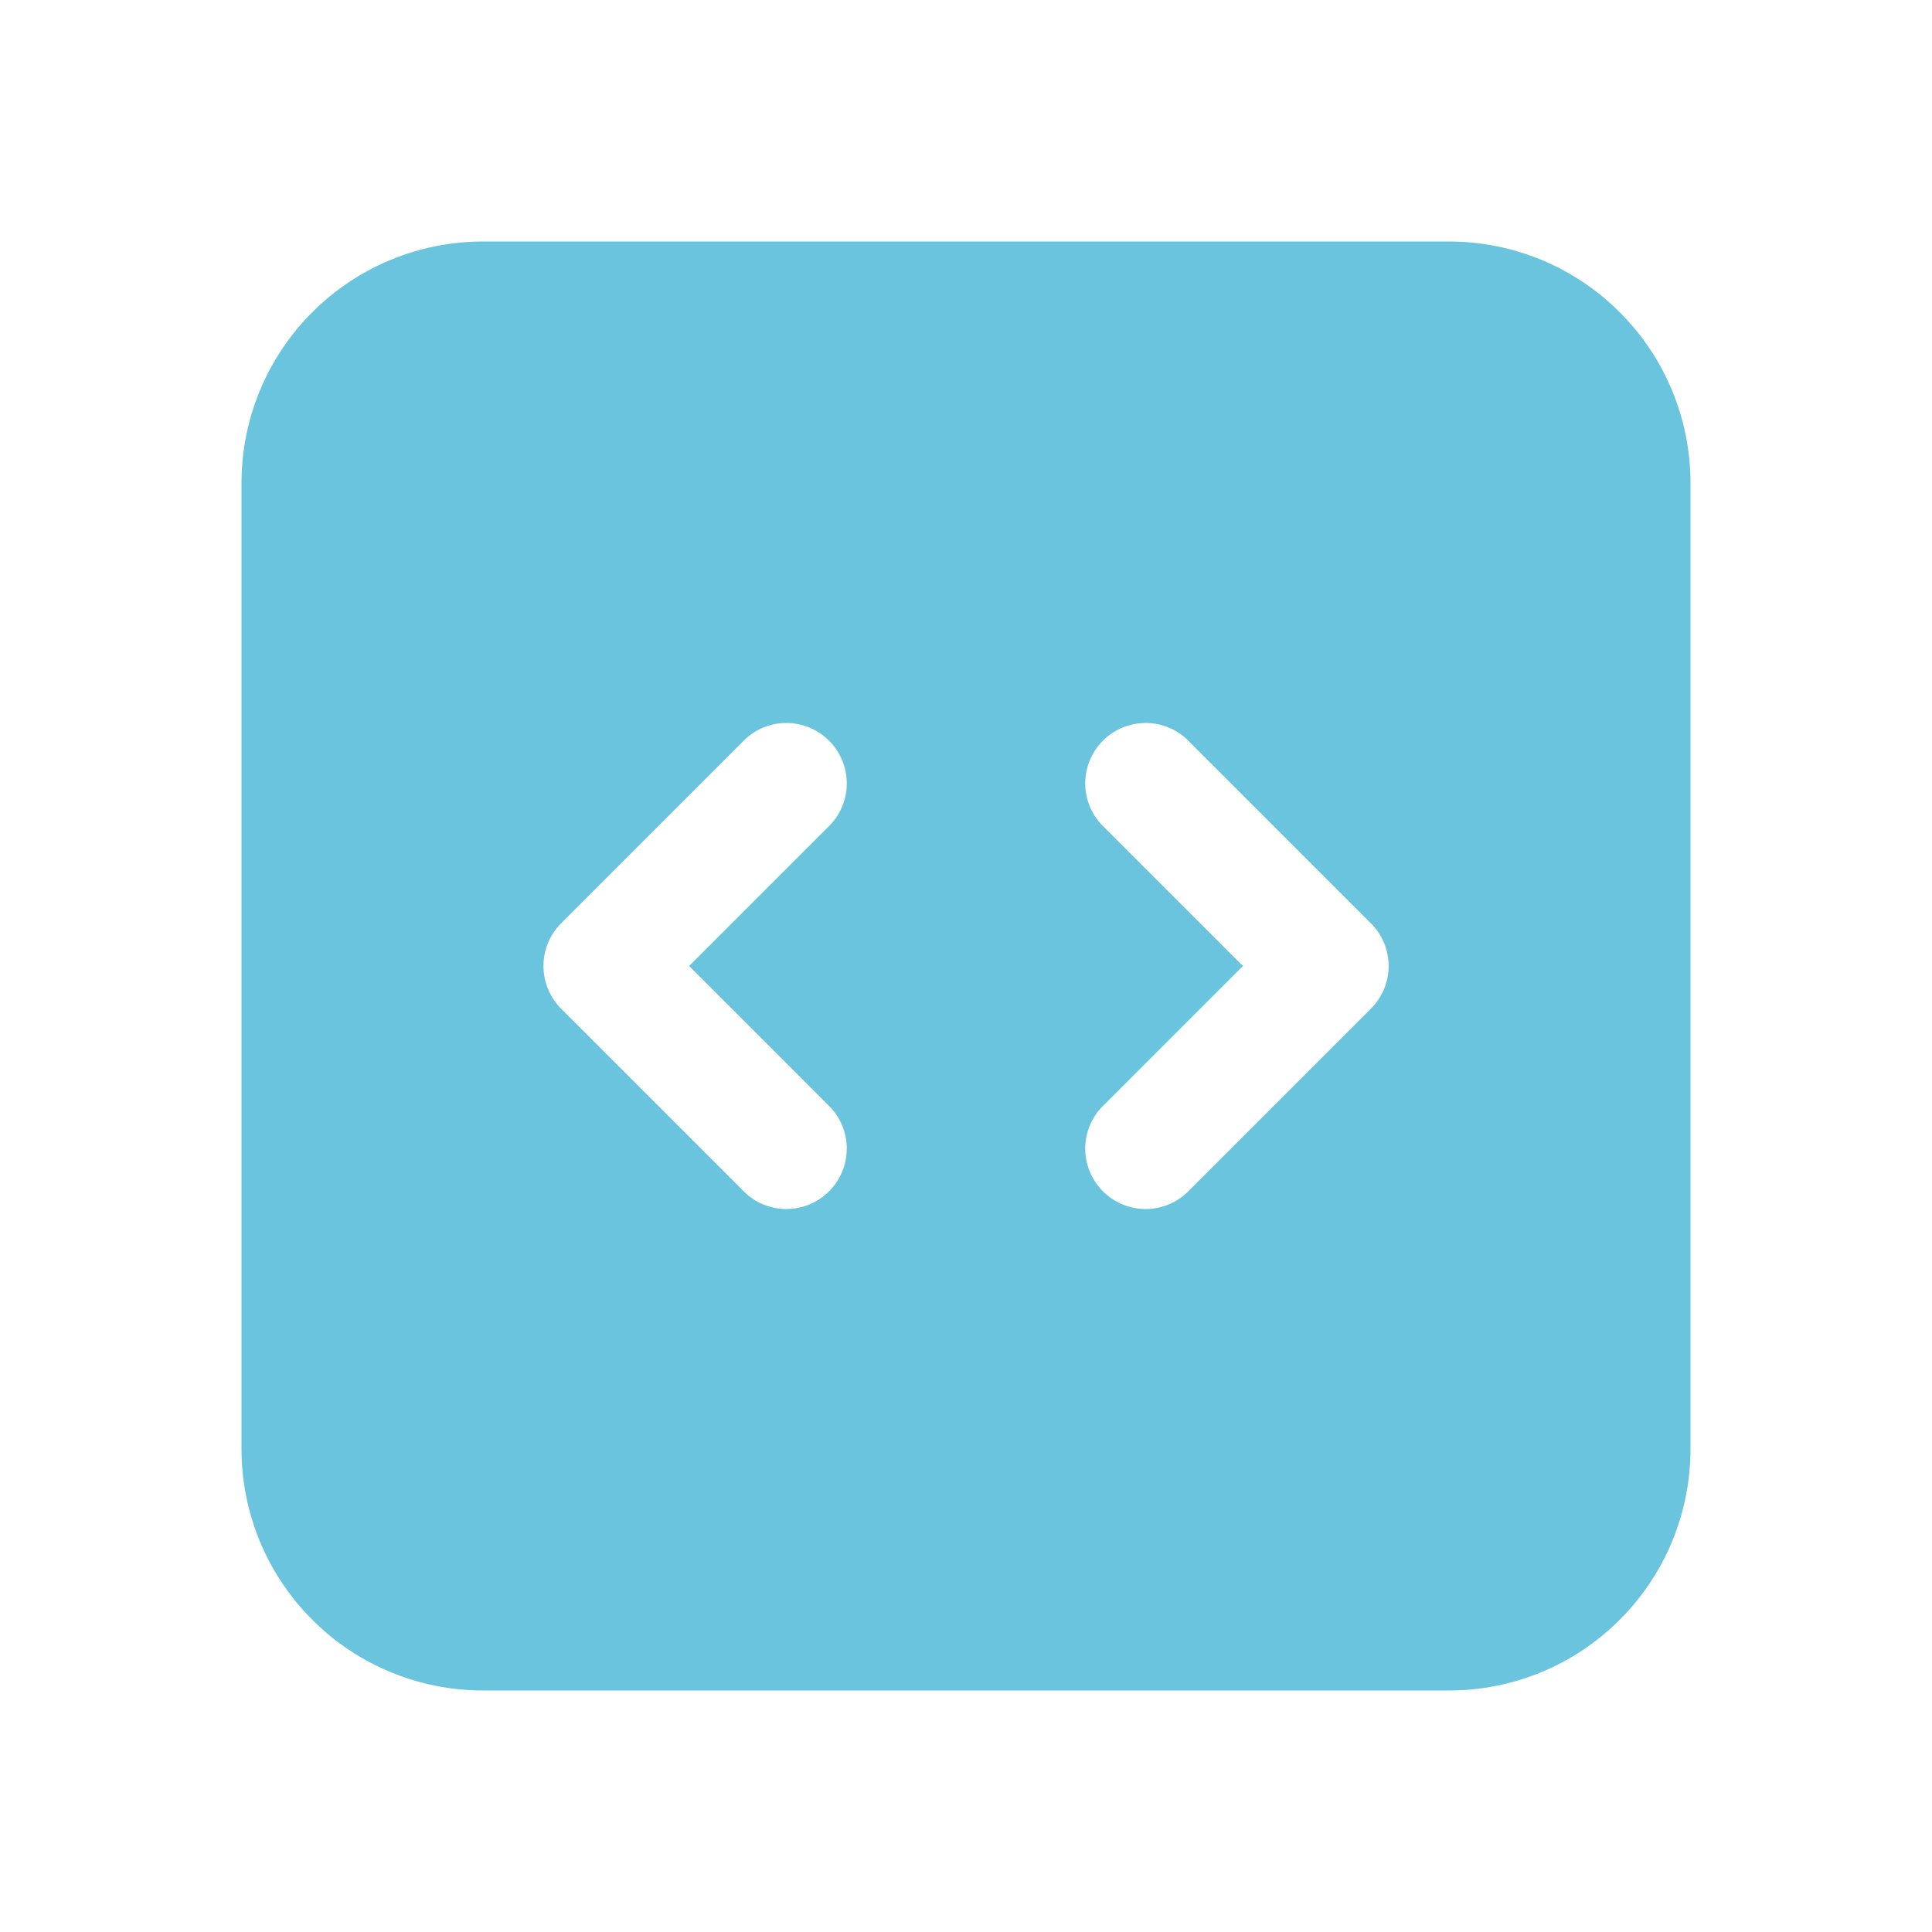
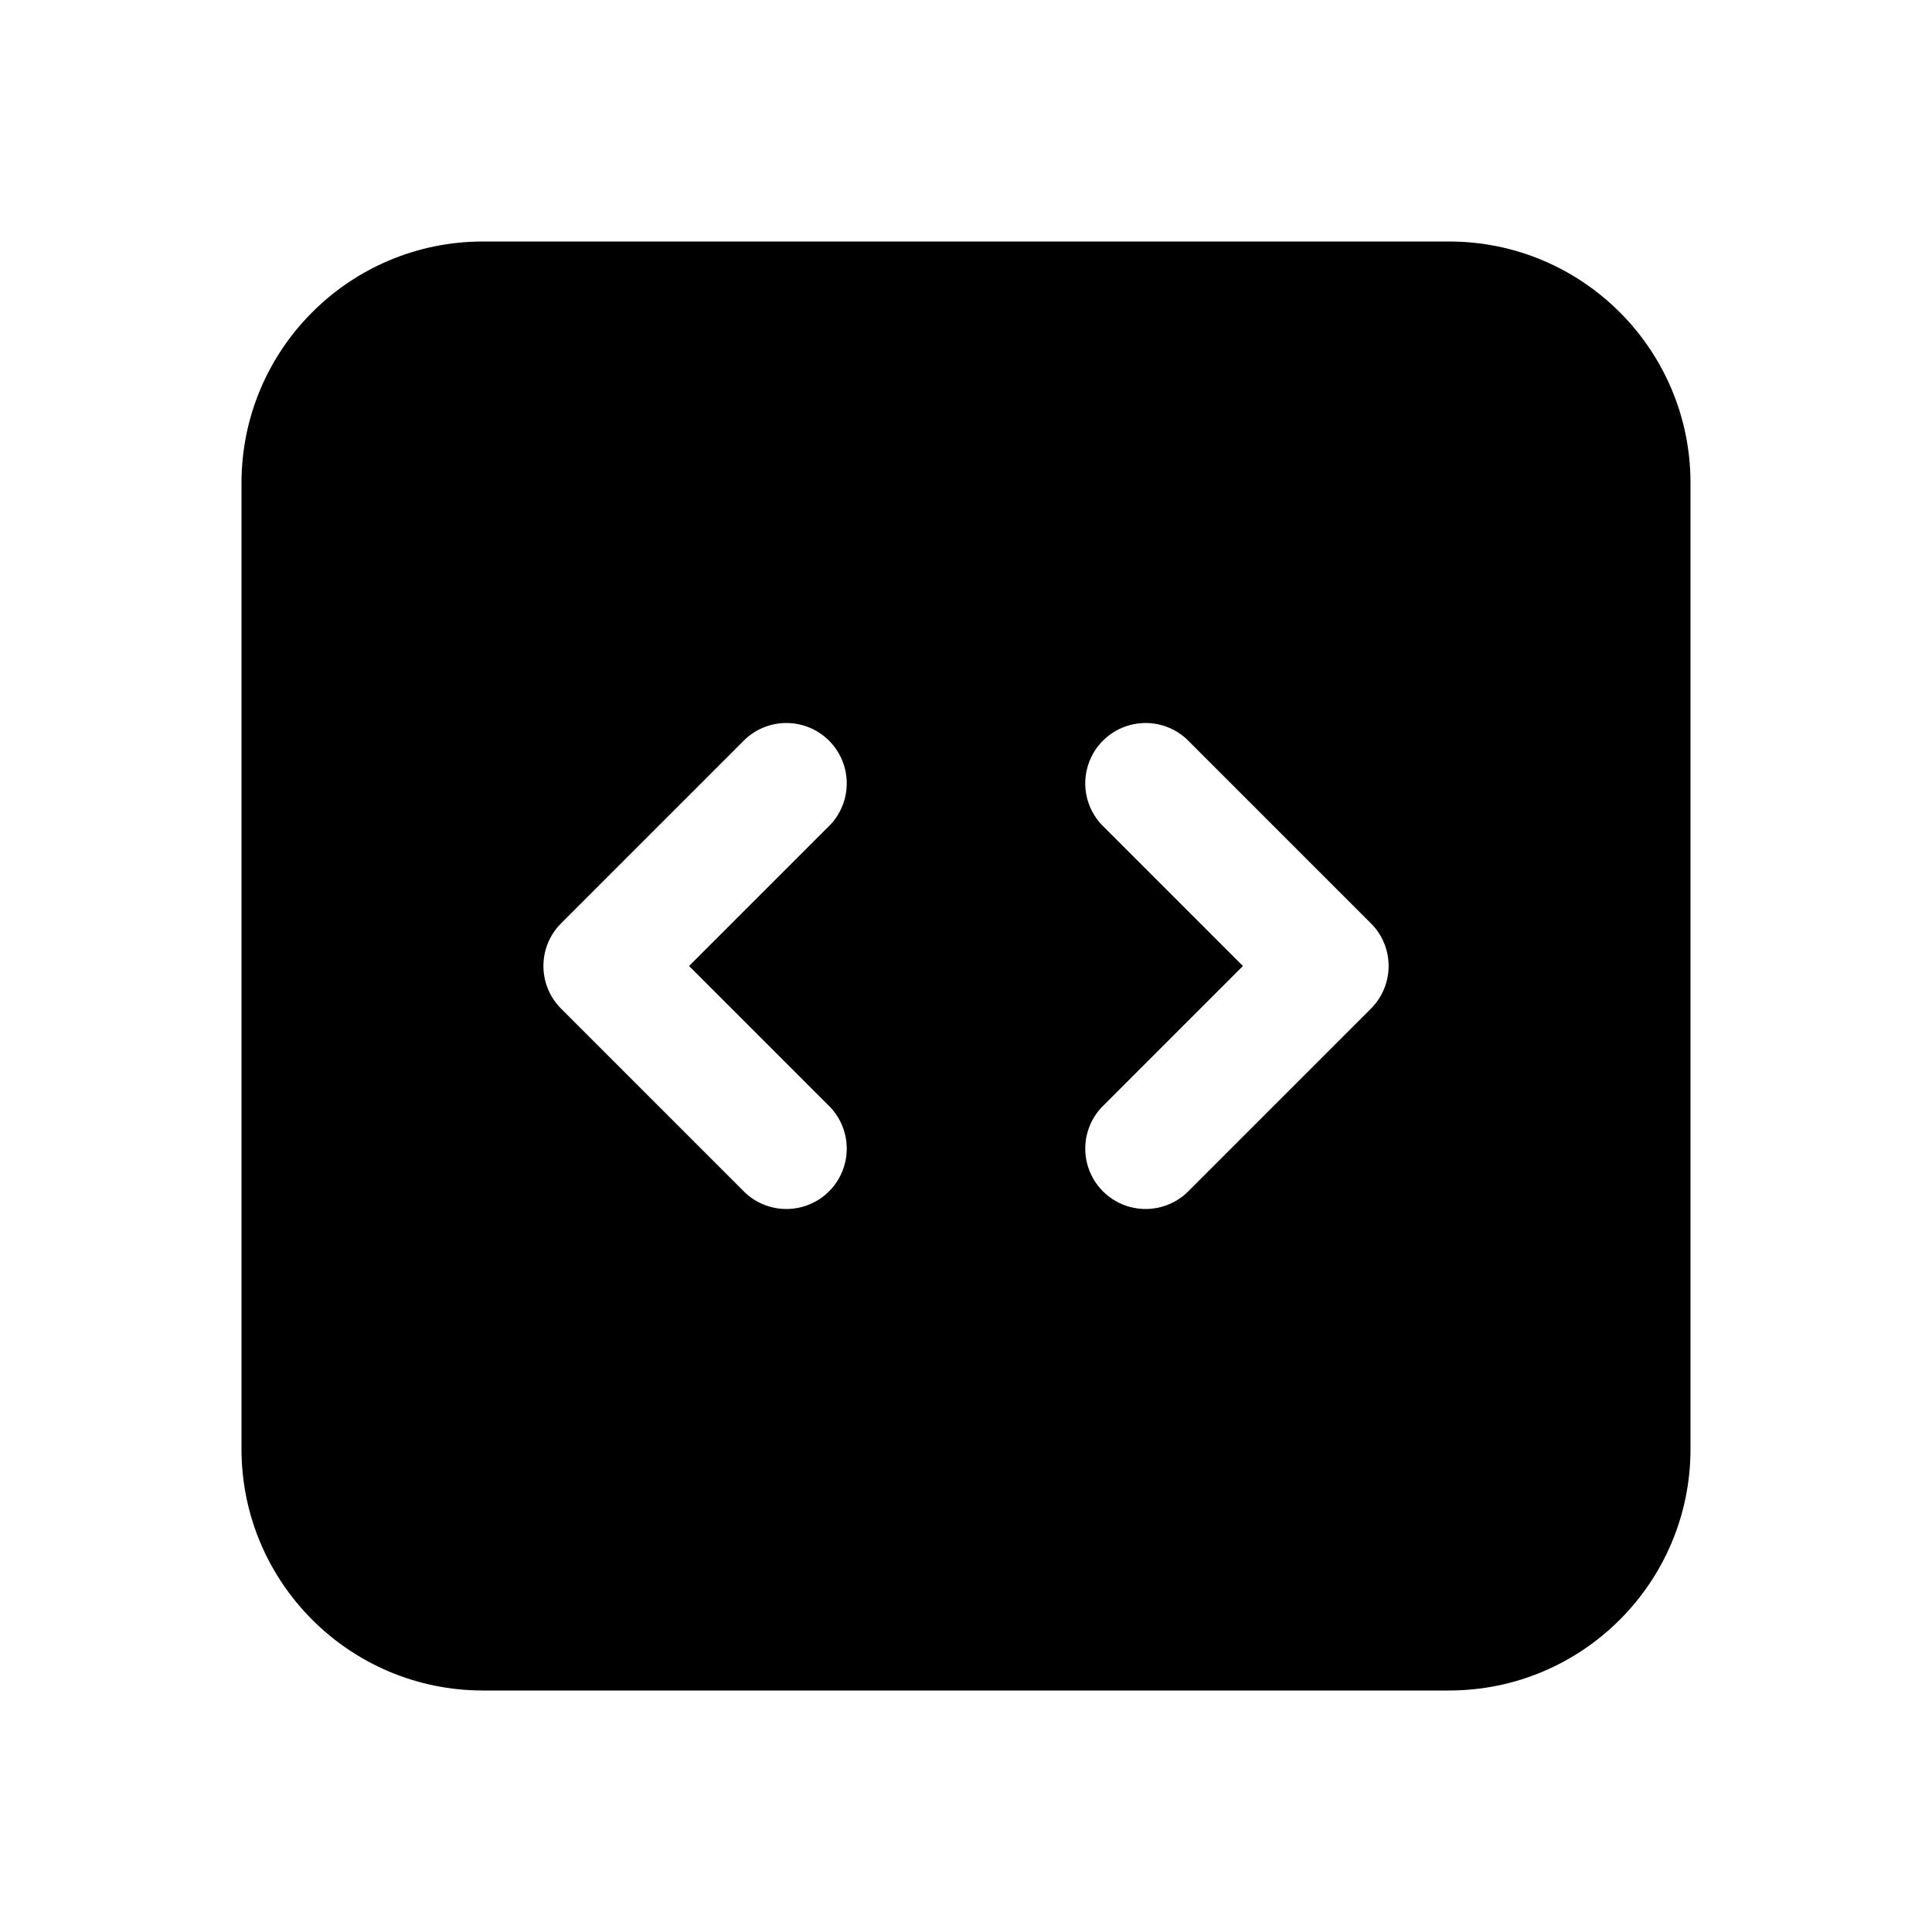
- <svg xmlns="http://www.w3.org/2000/svg" width="24" height="24" viewBox="0 0 24 24" fill="none">
-   <path fill-rule="evenodd" clip-rule="evenodd" d="M3 6C3 5.204 3.316 4.441 3.879 3.879C4.441 3.316 5.204 3 6 3H18C18.796 3 19.559 3.316 20.121 3.879C20.684 4.441 21 5.204 21 6V18C21 18.796 20.684 19.559 20.121 20.121C19.559 20.684 18.796 21 18 21H6C5.204 21 4.441 20.684 3.879 20.121C3.316 19.559 3 18.796 3 18V6ZM17.25 12C17.25 12.199 17.171 12.389 17.03 12.53L14.78 14.78C14.711 14.854 14.629 14.913 14.537 14.954C14.444 14.995 14.345 15.017 14.245 15.019C14.144 15.02 14.044 15.002 13.95 14.964C13.857 14.926 13.772 14.87 13.701 14.799C13.63 14.728 13.574 14.643 13.536 14.55C13.498 14.456 13.48 14.356 13.481 14.255C13.483 14.155 13.505 14.056 13.546 13.963C13.587 13.871 13.646 13.789 13.72 13.72L15.44 12L13.72 10.28C13.646 10.211 13.587 10.129 13.546 10.037C13.505 9.945 13.483 9.845 13.481 9.745C13.48 9.644 13.498 9.544 13.536 9.45C13.574 9.357 13.63 9.272 13.701 9.201C13.772 9.13 13.857 9.074 13.95 9.036C14.044 8.998 14.144 8.98 14.245 8.981C14.345 8.983 14.444 9.005 14.537 9.046C14.629 9.087 14.711 9.146 14.78 9.22L17.03 11.47C17.171 11.61 17.25 11.801 17.25 12ZM6.97 11.47C6.83 11.611 6.751 11.801 6.751 12C6.751 12.199 6.83 12.389 6.97 12.53L9.22 14.78C9.289 14.854 9.371 14.913 9.463 14.954C9.555 14.995 9.655 15.017 9.755 15.019C9.856 15.02 9.956 15.002 10.05 14.964C10.143 14.926 10.228 14.87 10.299 14.799C10.37 14.728 10.426 14.643 10.464 14.55C10.502 14.456 10.52 14.356 10.519 14.255C10.517 14.155 10.495 14.056 10.454 13.963C10.413 13.871 10.354 13.789 10.28 13.72L8.56 12L10.28 10.28C10.354 10.211 10.413 10.129 10.454 10.037C10.495 9.945 10.517 9.845 10.519 9.745C10.52 9.644 10.502 9.544 10.464 9.45C10.426 9.357 10.37 9.272 10.299 9.201C10.228 9.13 10.143 9.074 10.05 9.036C9.956 8.998 9.856 8.98 9.755 8.981C9.655 8.983 9.555 9.005 9.463 9.046C9.371 9.087 9.289 9.146 9.22 9.22L6.97 11.47Z" fill="#6AC4DD" />
+ <svg xmlns="http://www.w3.org/2000/svg" viewBox="0 0 24 24" fill="currentColor" class="w-6 h-6">
+   <path fill-rule="evenodd" d="M3 6a3 3 0 013-3h12a3 3 0 013 3v12a3 3 0 01-3 3H6a3 3 0 01-3-3V6zm14.25 6a.75.75 0 01-.22.53l-2.25 2.25a.75.75 0 11-1.06-1.06L15.44 12l-1.72-1.72a.75.75 0 111.06-1.06l2.25 2.25c.141.14.22.331.22.53zm-10.28-.53a.75.75 0 000 1.06l2.25 2.25a.75.75 0 101.06-1.06L8.56 12l1.72-1.72a.75.75 0 10-1.06-1.06l-2.25 2.25z" clip-rule="evenodd" />
</svg>
